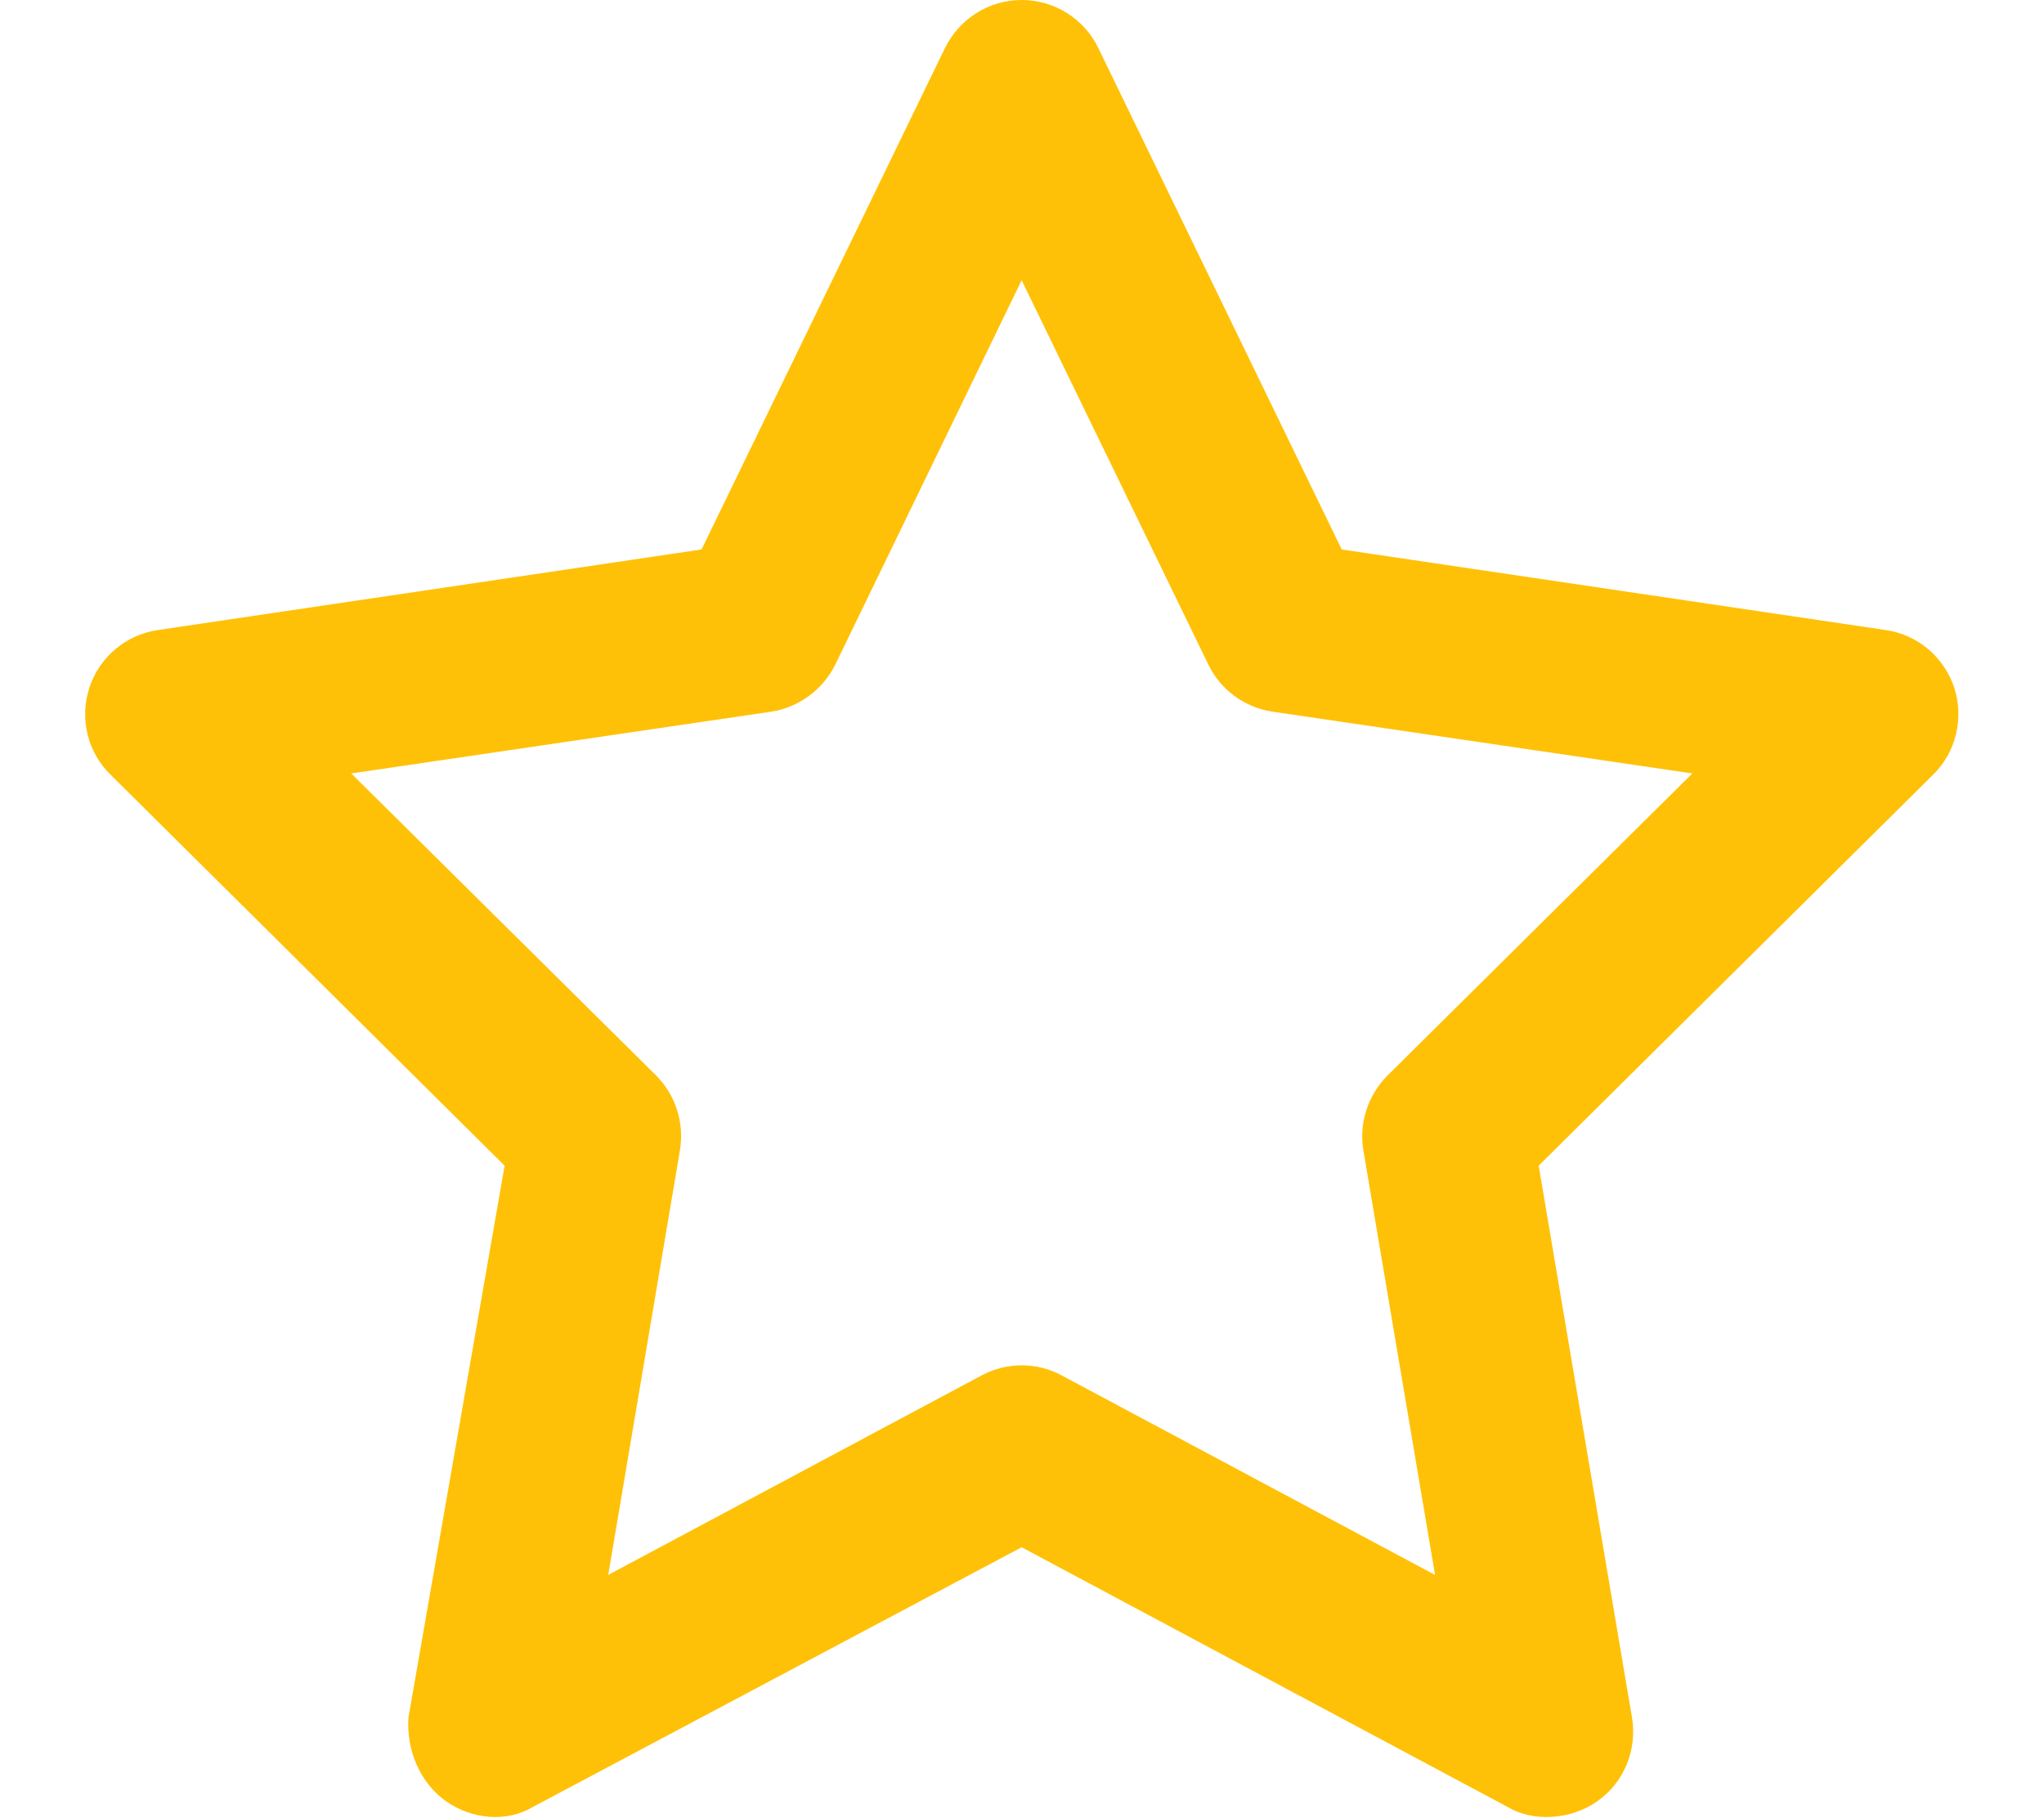
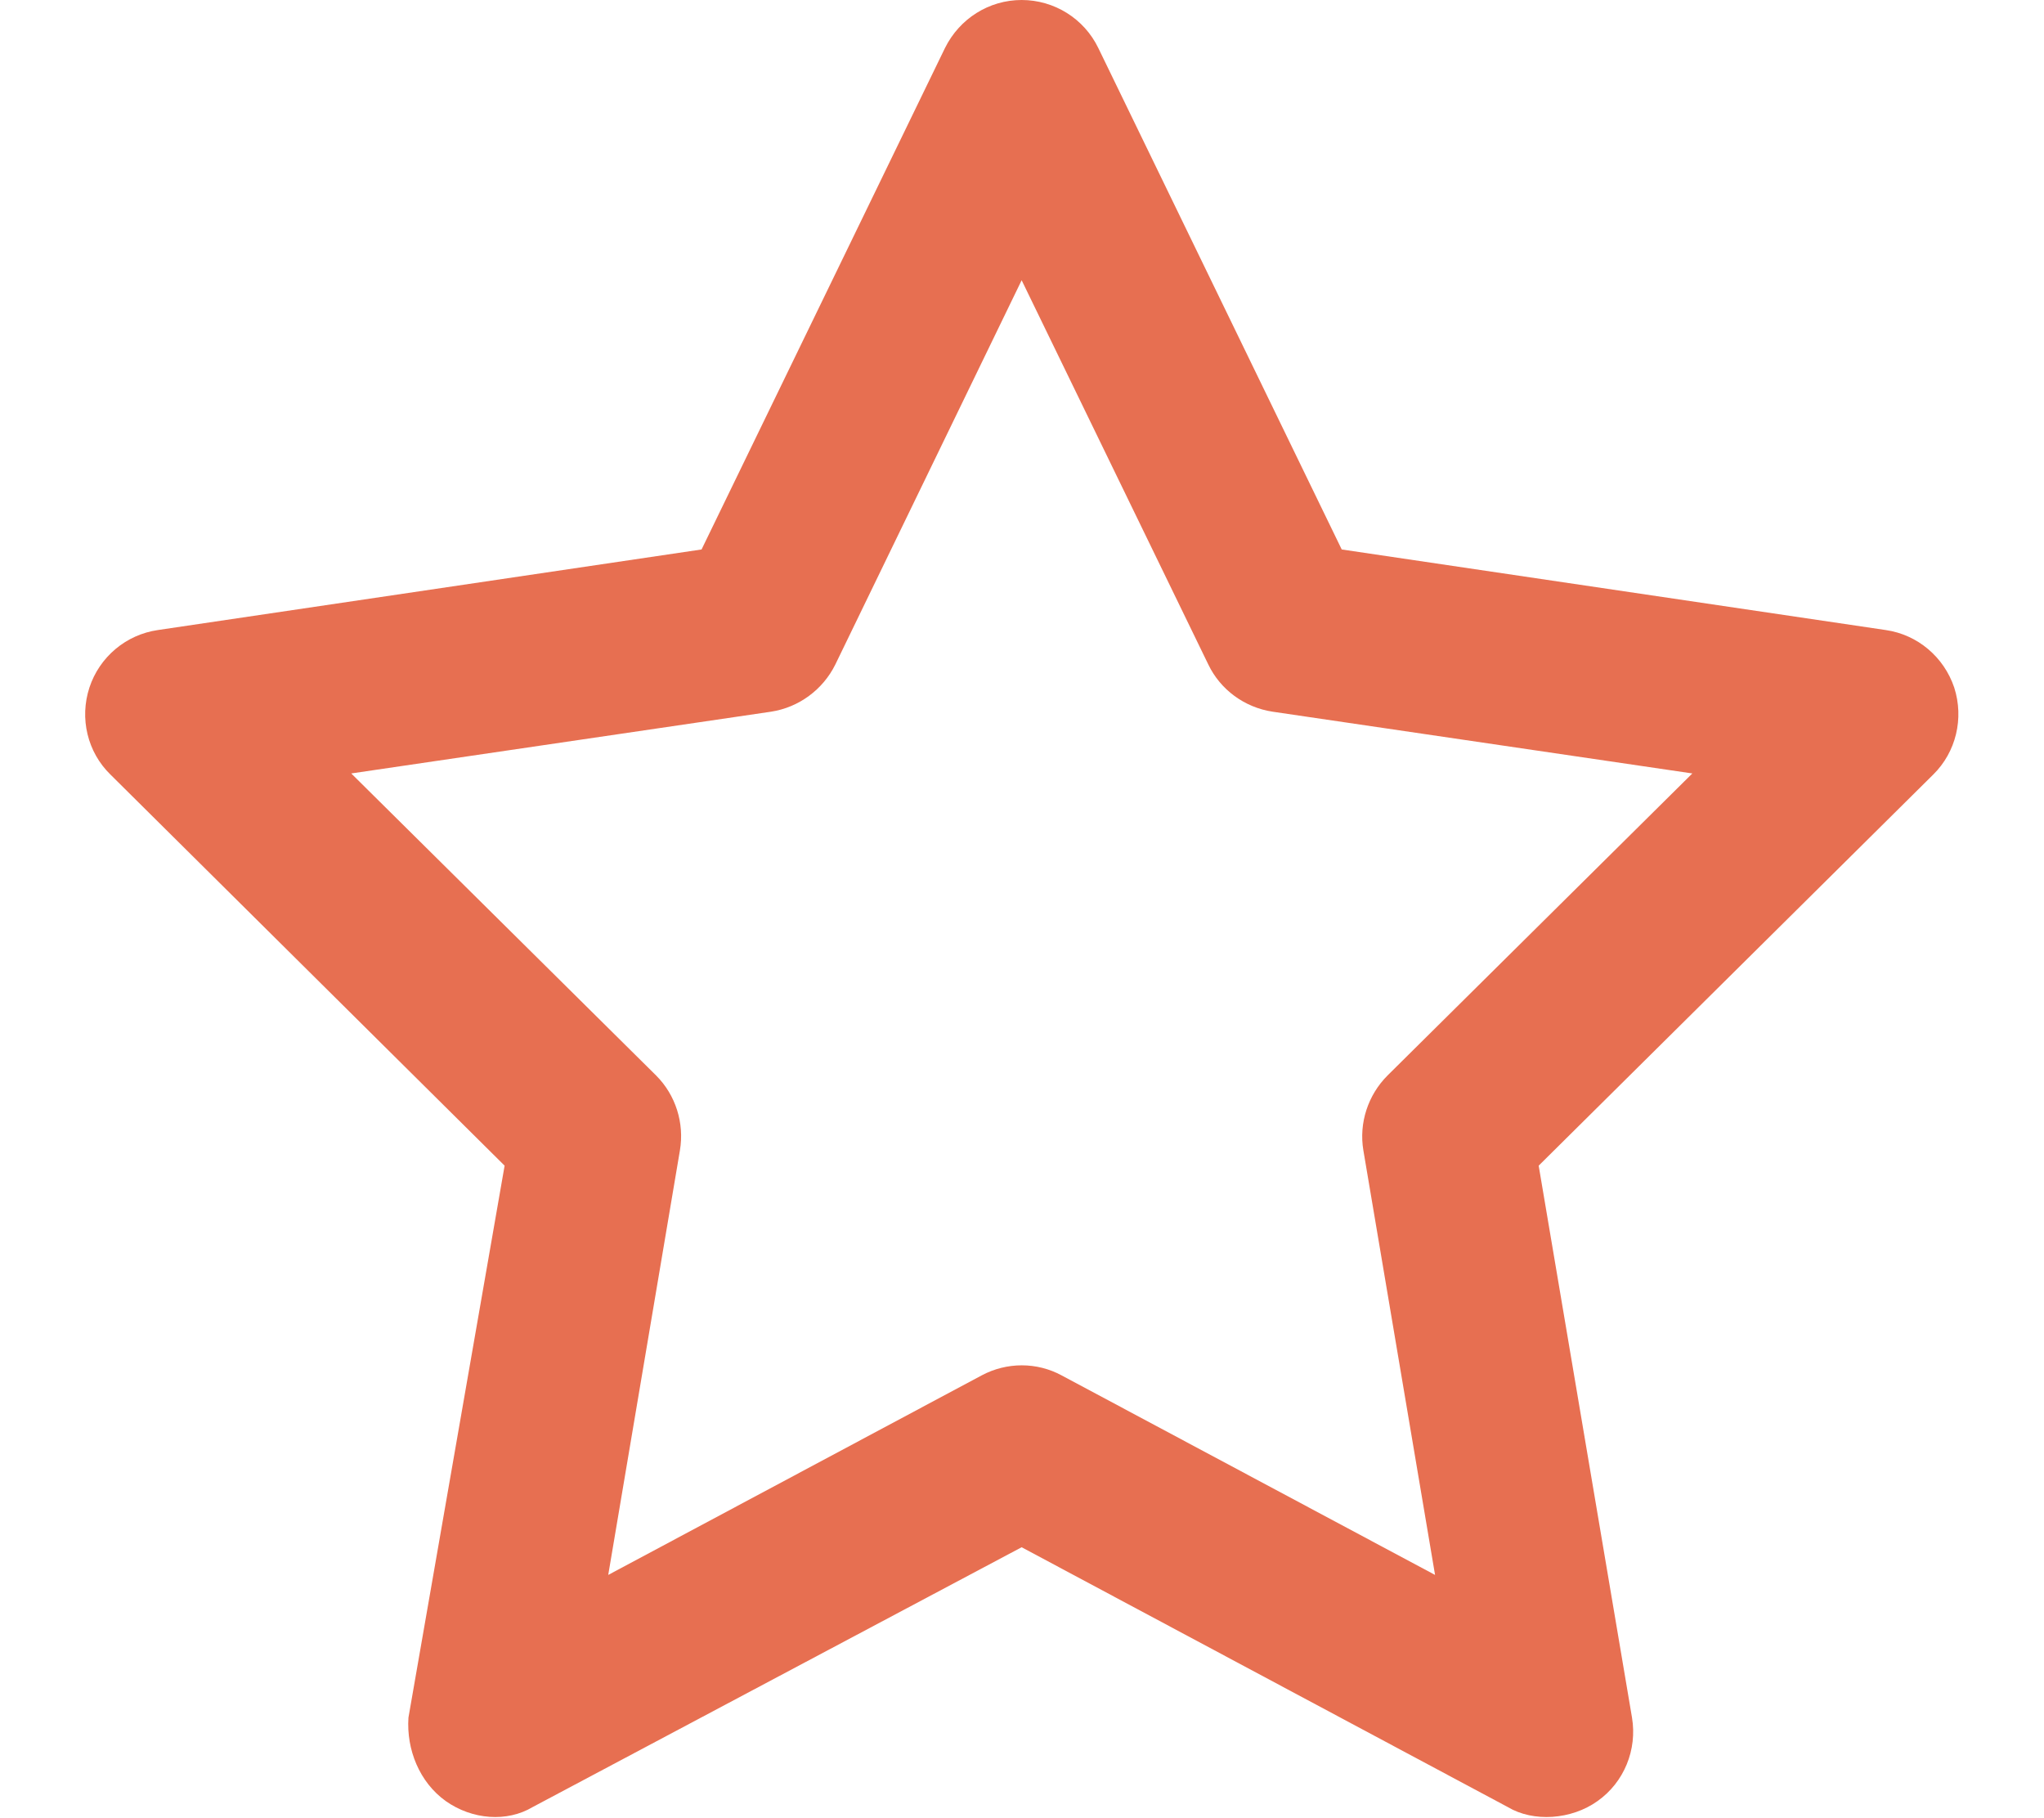
- <svg xmlns="http://www.w3.org/2000/svg" fill="#ffc107" viewBox="0 0 576 512">
+ <svg xmlns="http://www.w3.org/2000/svg" fill="#E76F51" viewBox="0 0 576 512">
  <path d="M287.9 0C297.1 0 305.5 5.25 309.5 13.52L378.1 154.8L531.4 177.5C540.4 178.8 547.8 185.1 550.7 193.7C553.5 202.4 551.2 211.9 544.8 218.2L433.6 328.4L459.9 483.9C461.4 492.9 457.7 502.1 450.2 507.4C442.8 512.7 432.1 513.4 424.9 509.1L287.9 435.9L150.1 509.1C142.9 513.4 133.1 512.7 125.6 507.4C118.2 502.1 114.5 492.9 115.1 483.9L142.2 328.4L31.11 218.2C24.65 211.9 22.36 202.4 25.2 193.7C28.03 185.1 35.5 178.8 44.49 177.5L197.7 154.8L266.3 13.52C270.4 5.249 278.7 0 287.9 0L287.9 0zM287.9 78.95L235.4 187.2C231.9 194.3 225.1 199.3 217.3 200.5L98.98 217.9L184.9 303C190.4 308.5 192.9 316.4 191.6 324.1L171.4 443.7L276.6 387.5C283.7 383.7 292.2 383.7 299.2 387.5L404.4 443.7L384.2 324.1C382.9 316.4 385.5 308.5 391 303L476.9 217.9L358.6 200.5C350.7 199.3 343.9 194.3 340.5 187.2L287.9 78.95z" />
</svg>
